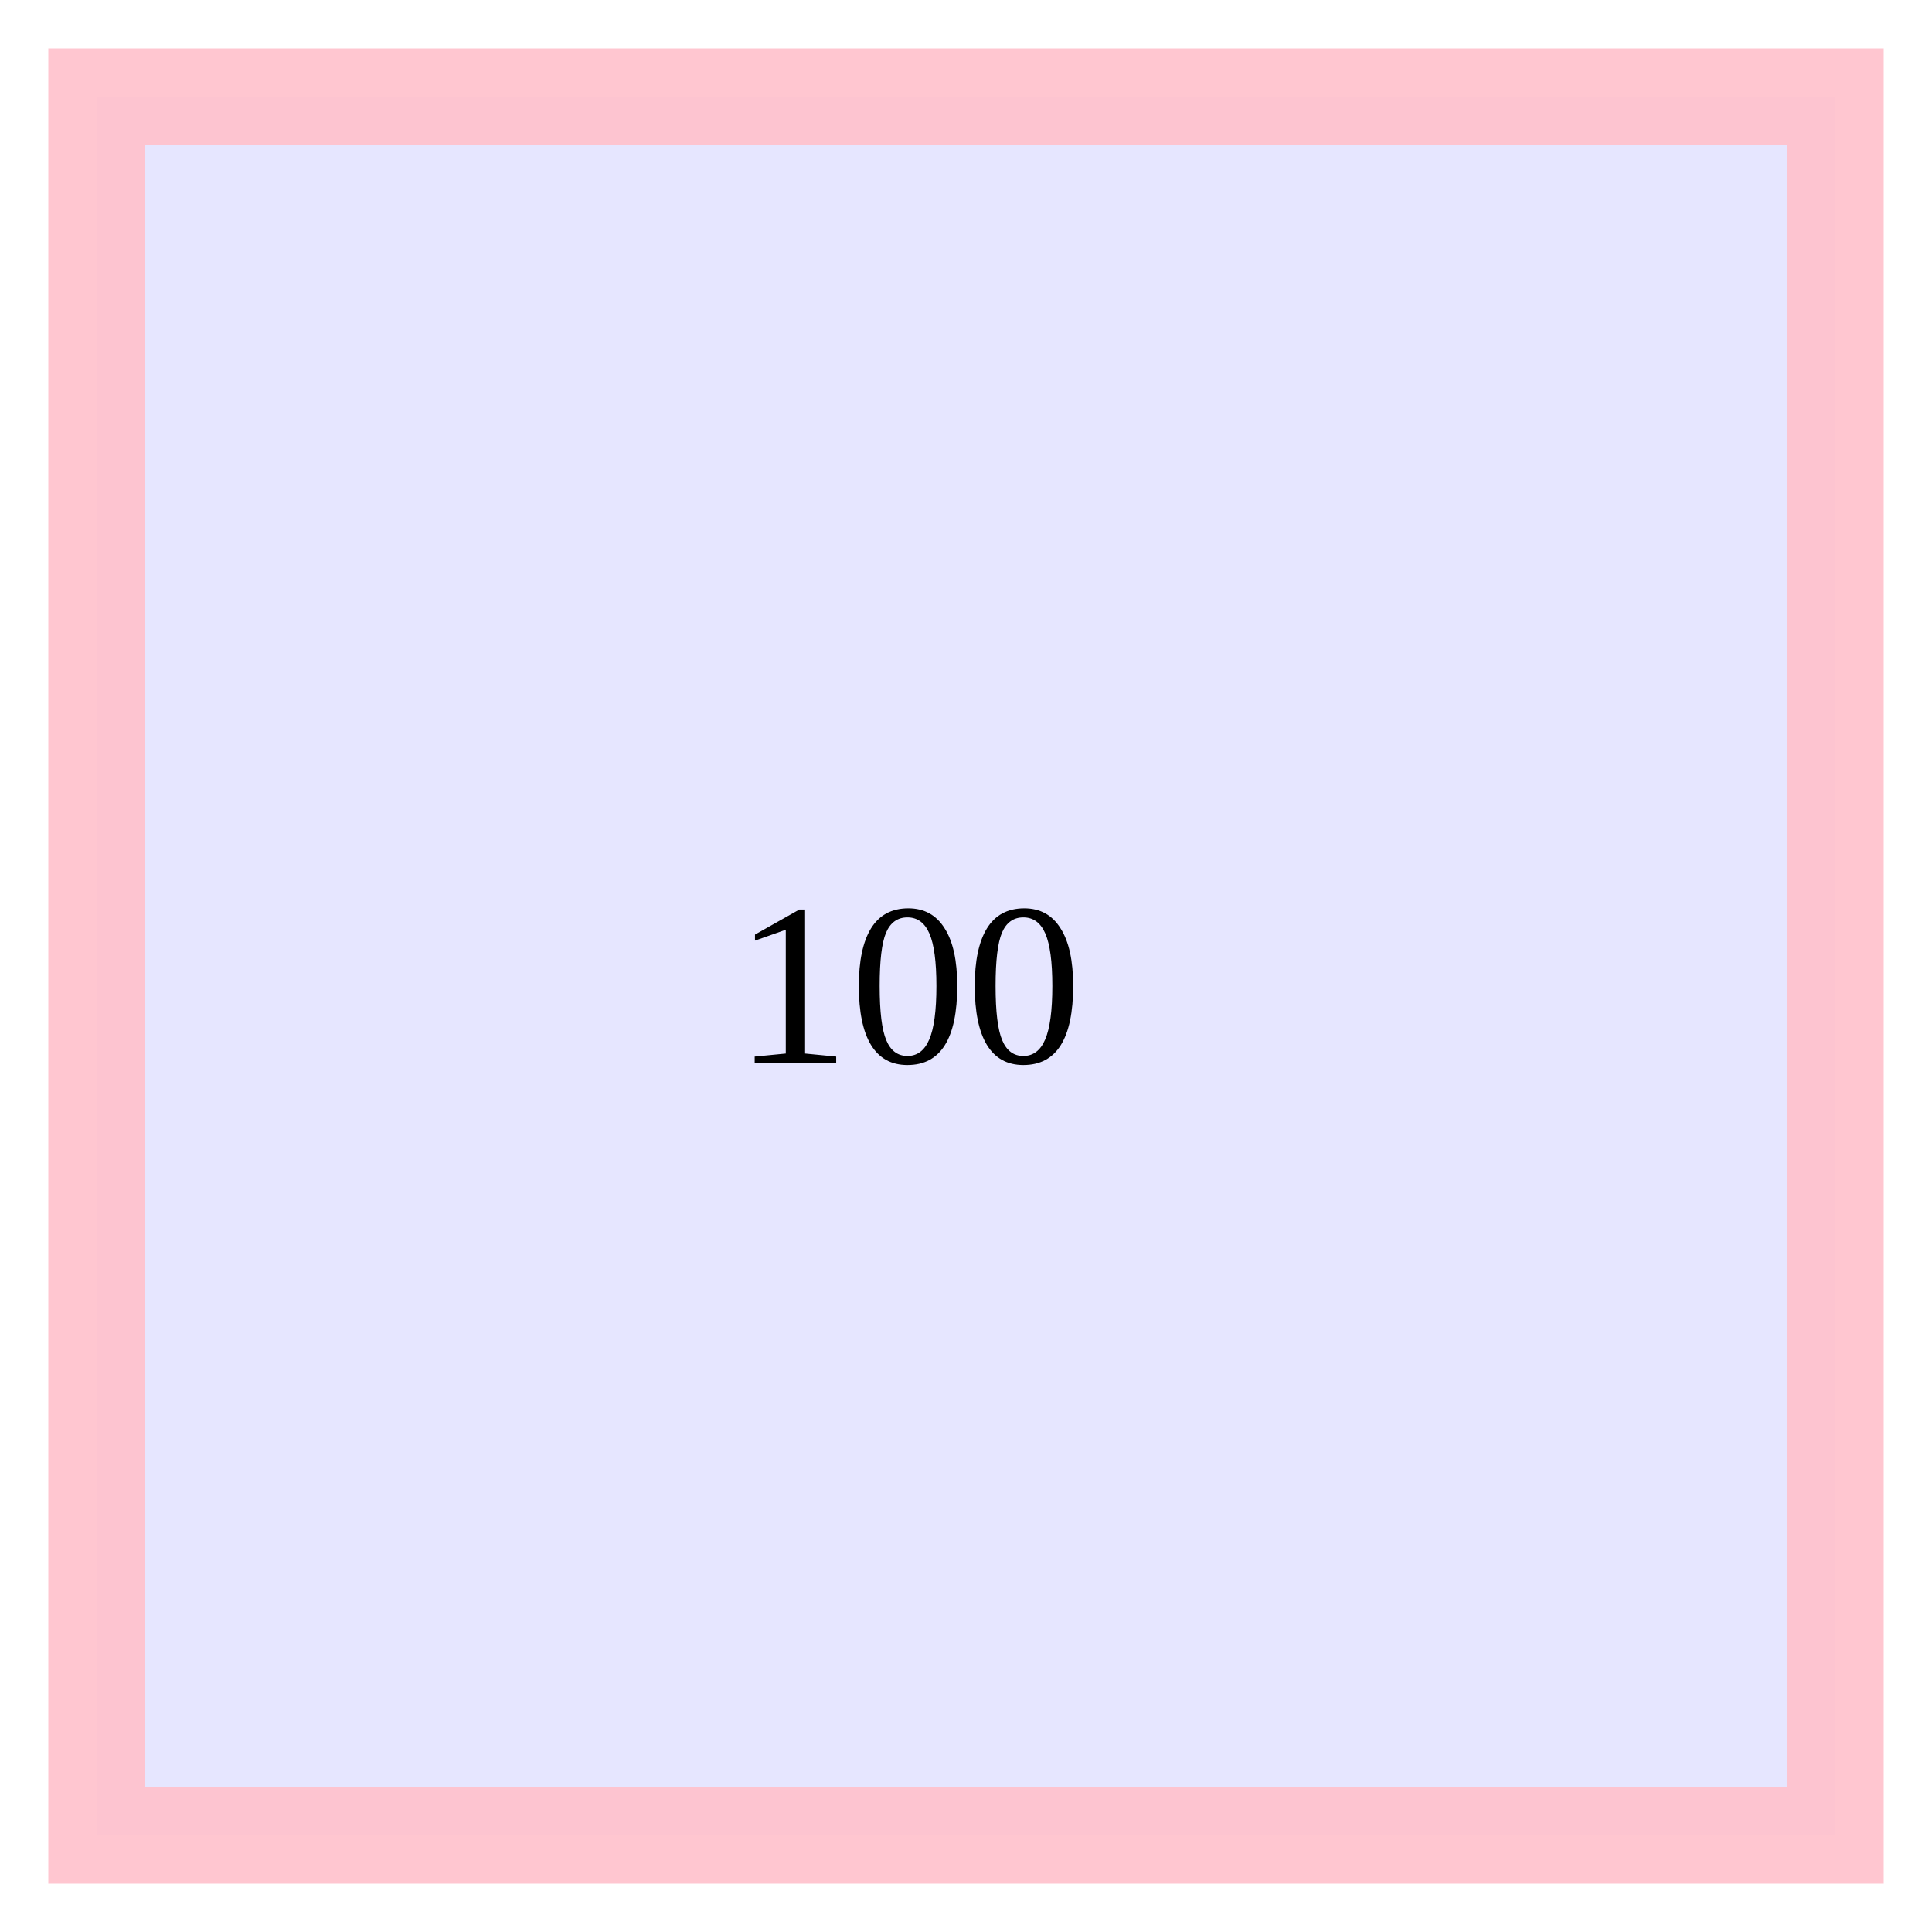
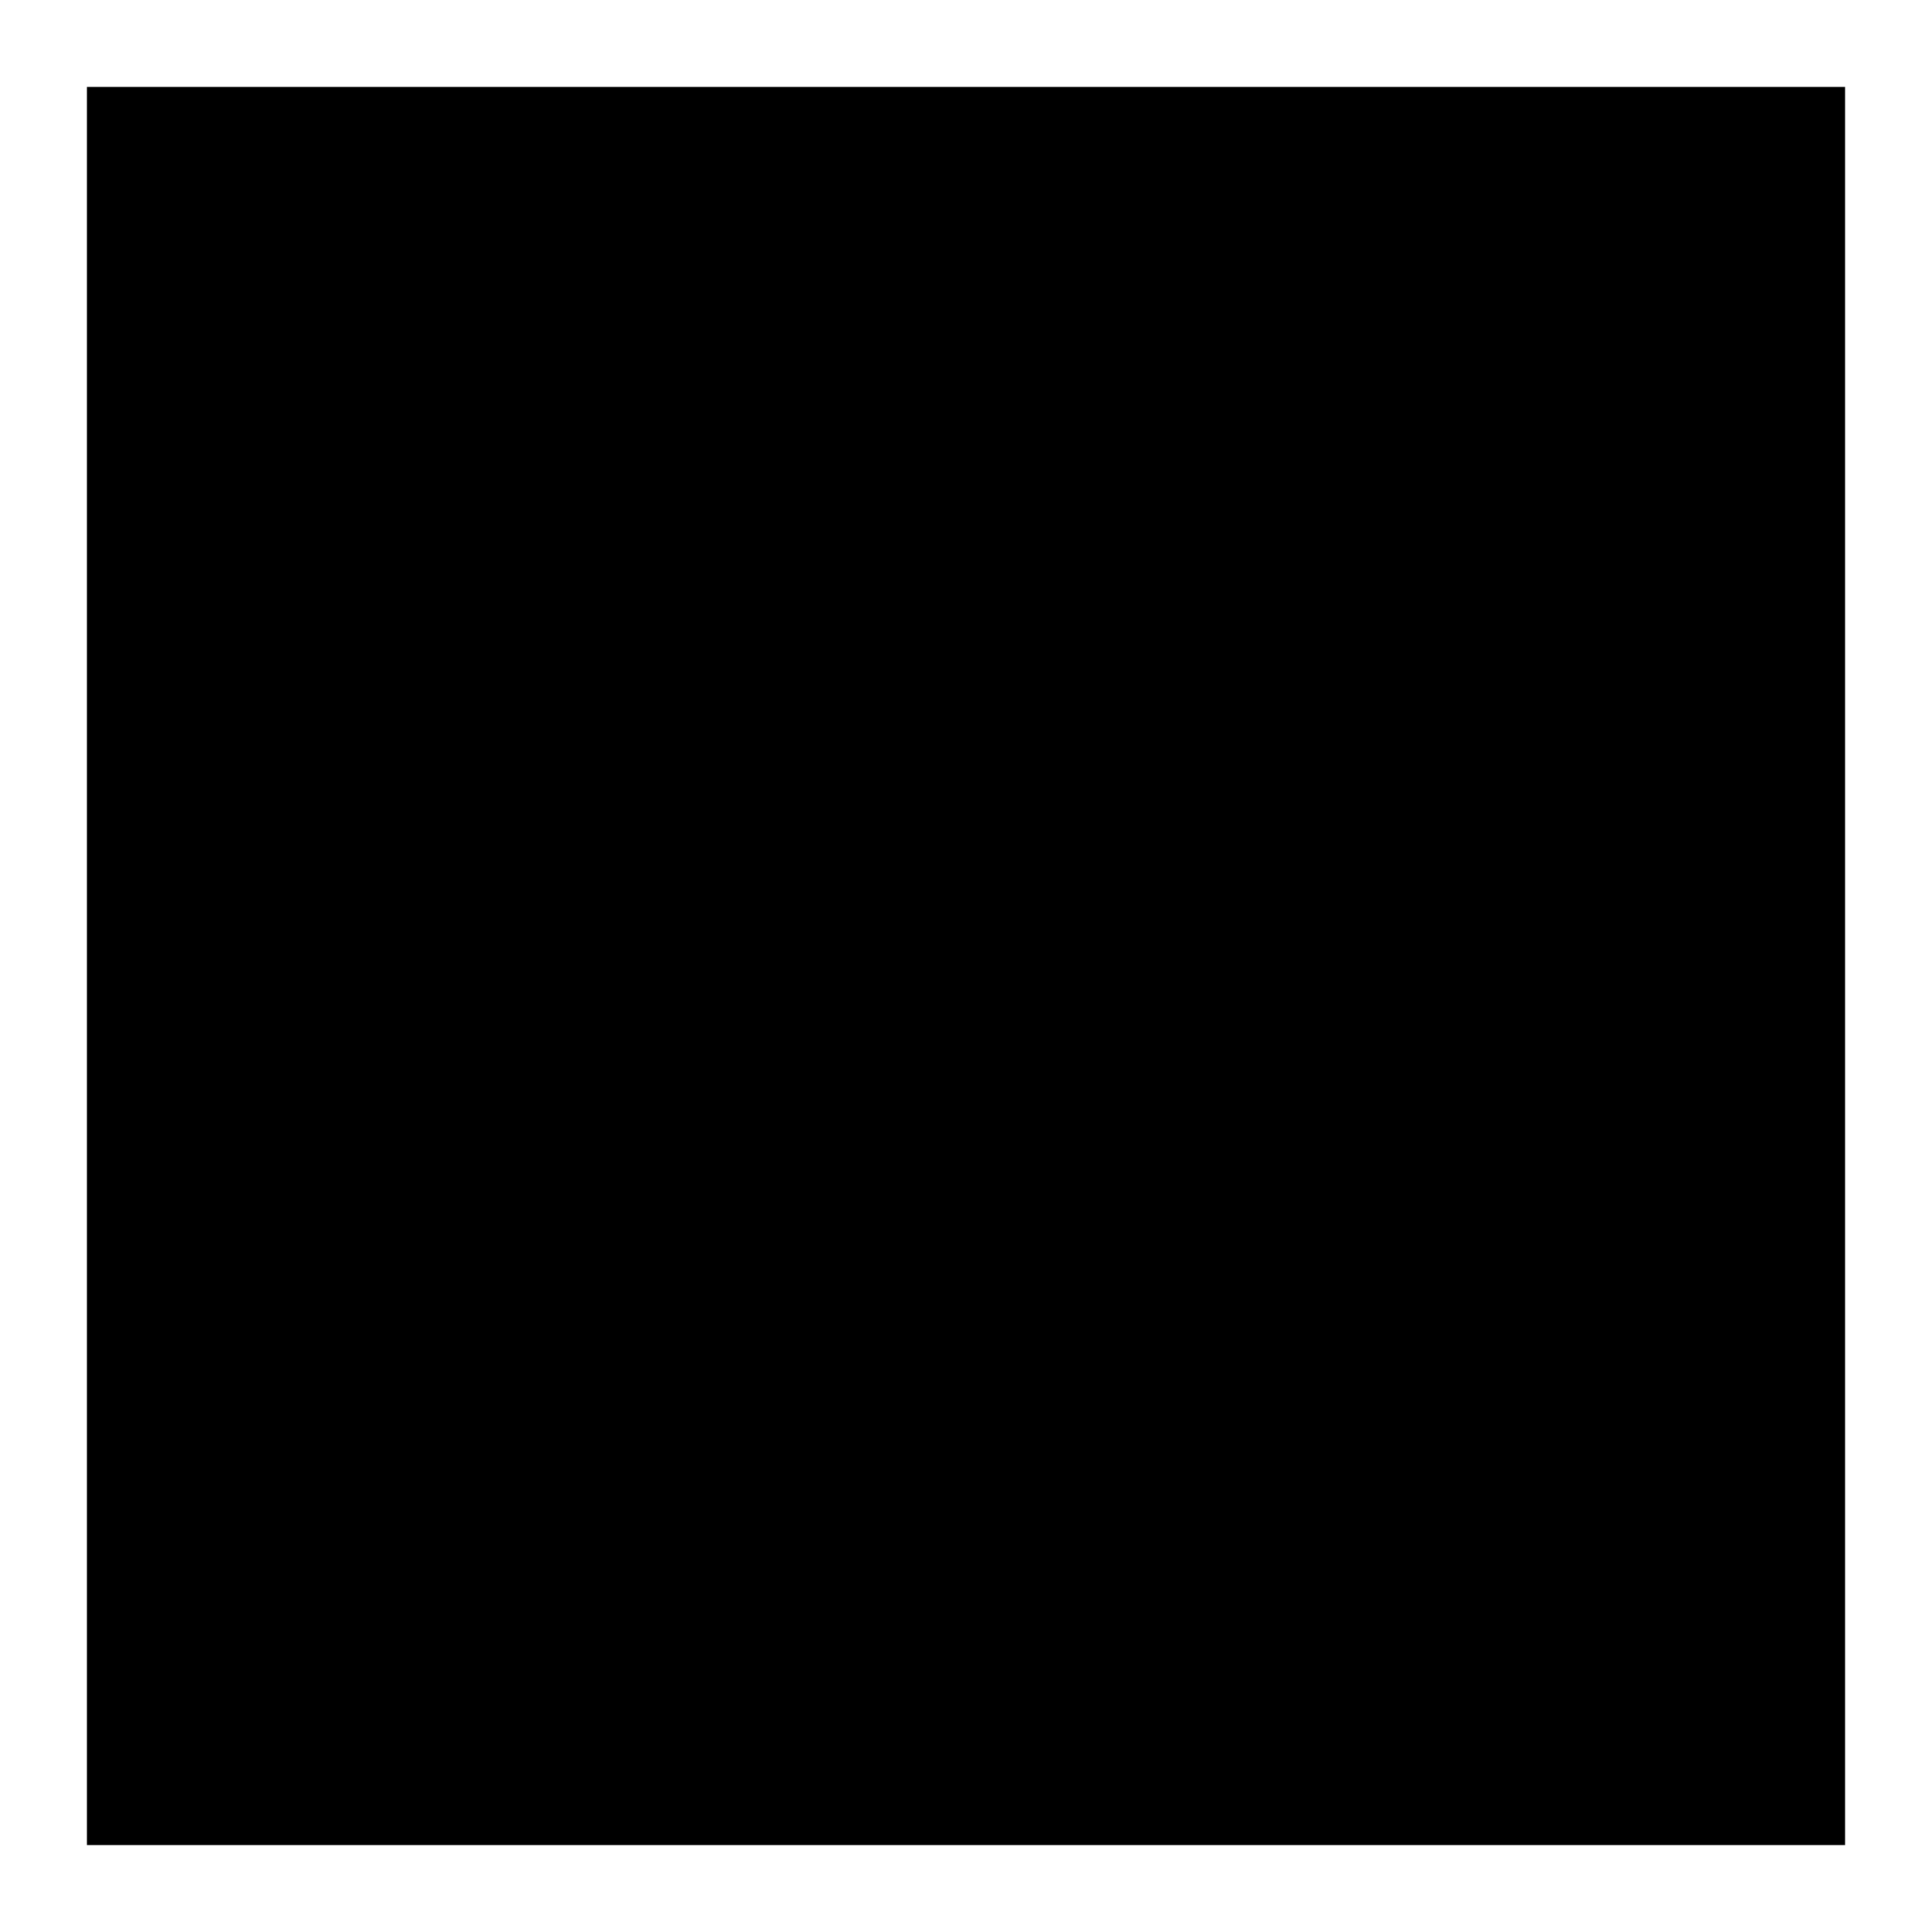
<svg xmlns="http://www.w3.org/2000/svg" width="100" height="100" viewBox="0 0 100 100" fill="currentColor">
-   <rect x="5" y="5" width="90" height="90" style="fill:blue;stroke:pink;stroke-width:5;fill-opacity:0.1;stroke-opacity:0.9" />
+   <rect x="5" y="5" width="90" height="90" stroke="currentColor" />
/&gt;
  <text x="38" y="55" style="font-size: 1em">100</text>
</svg>
